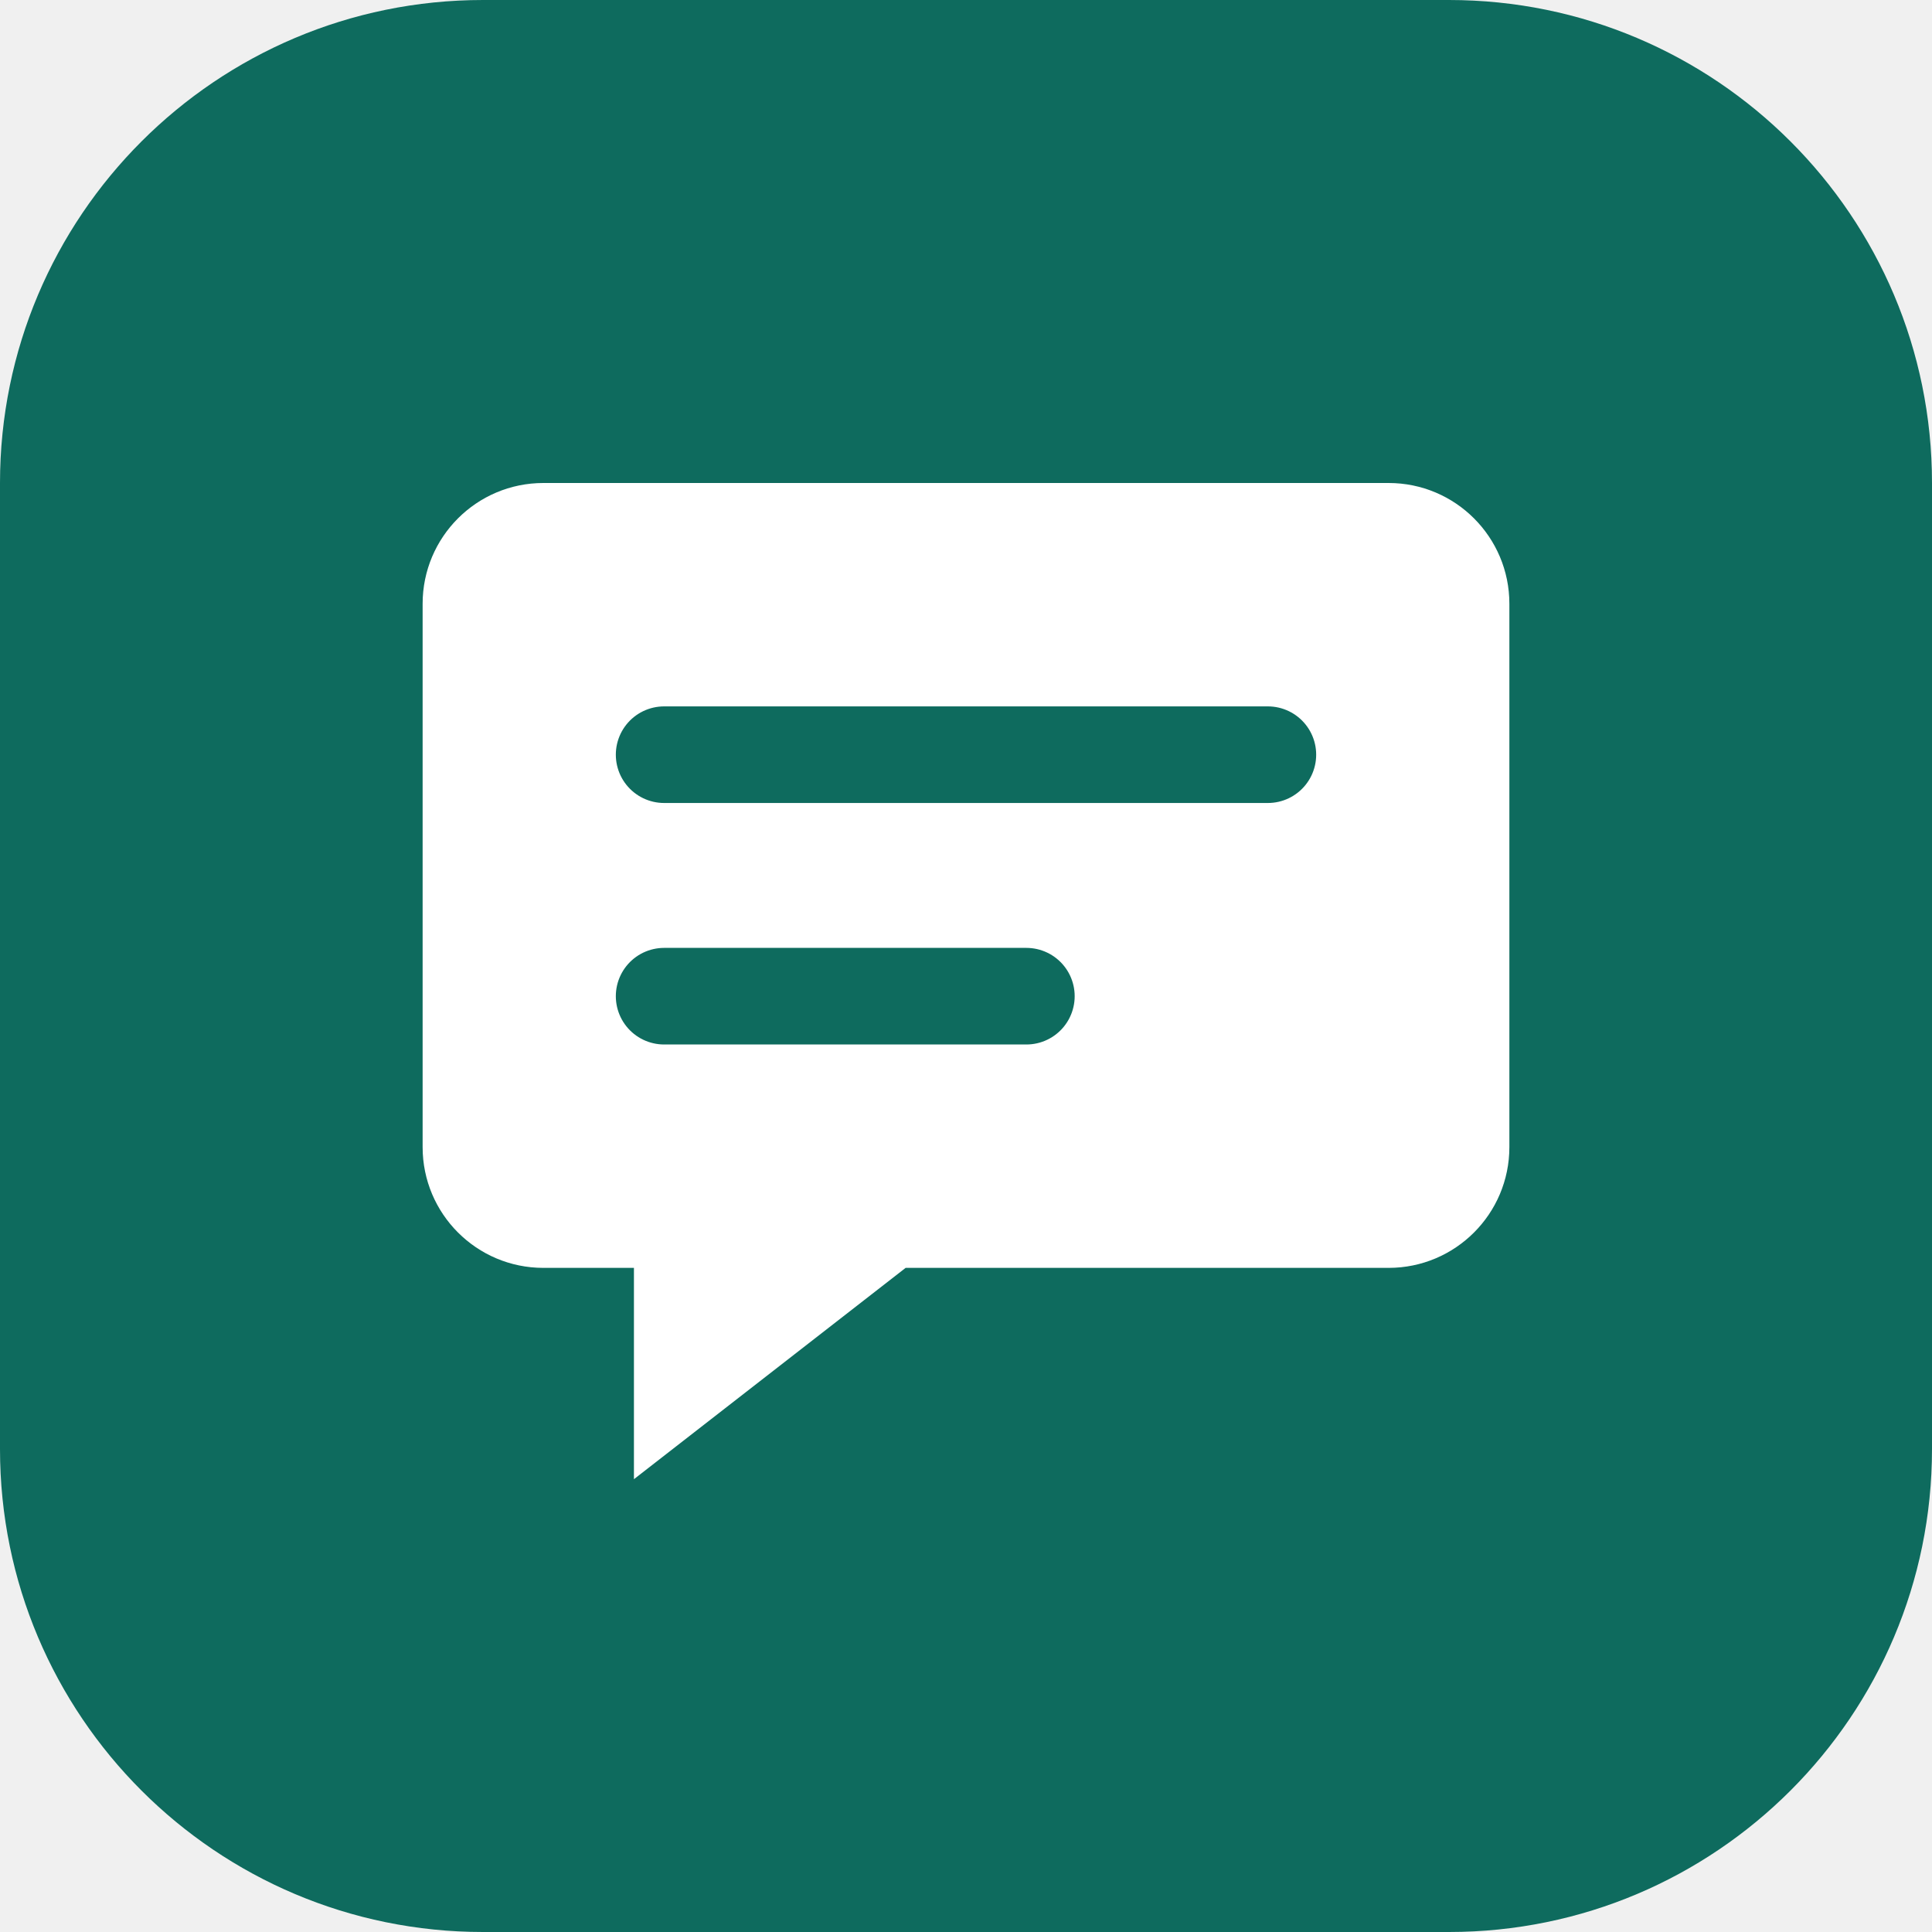
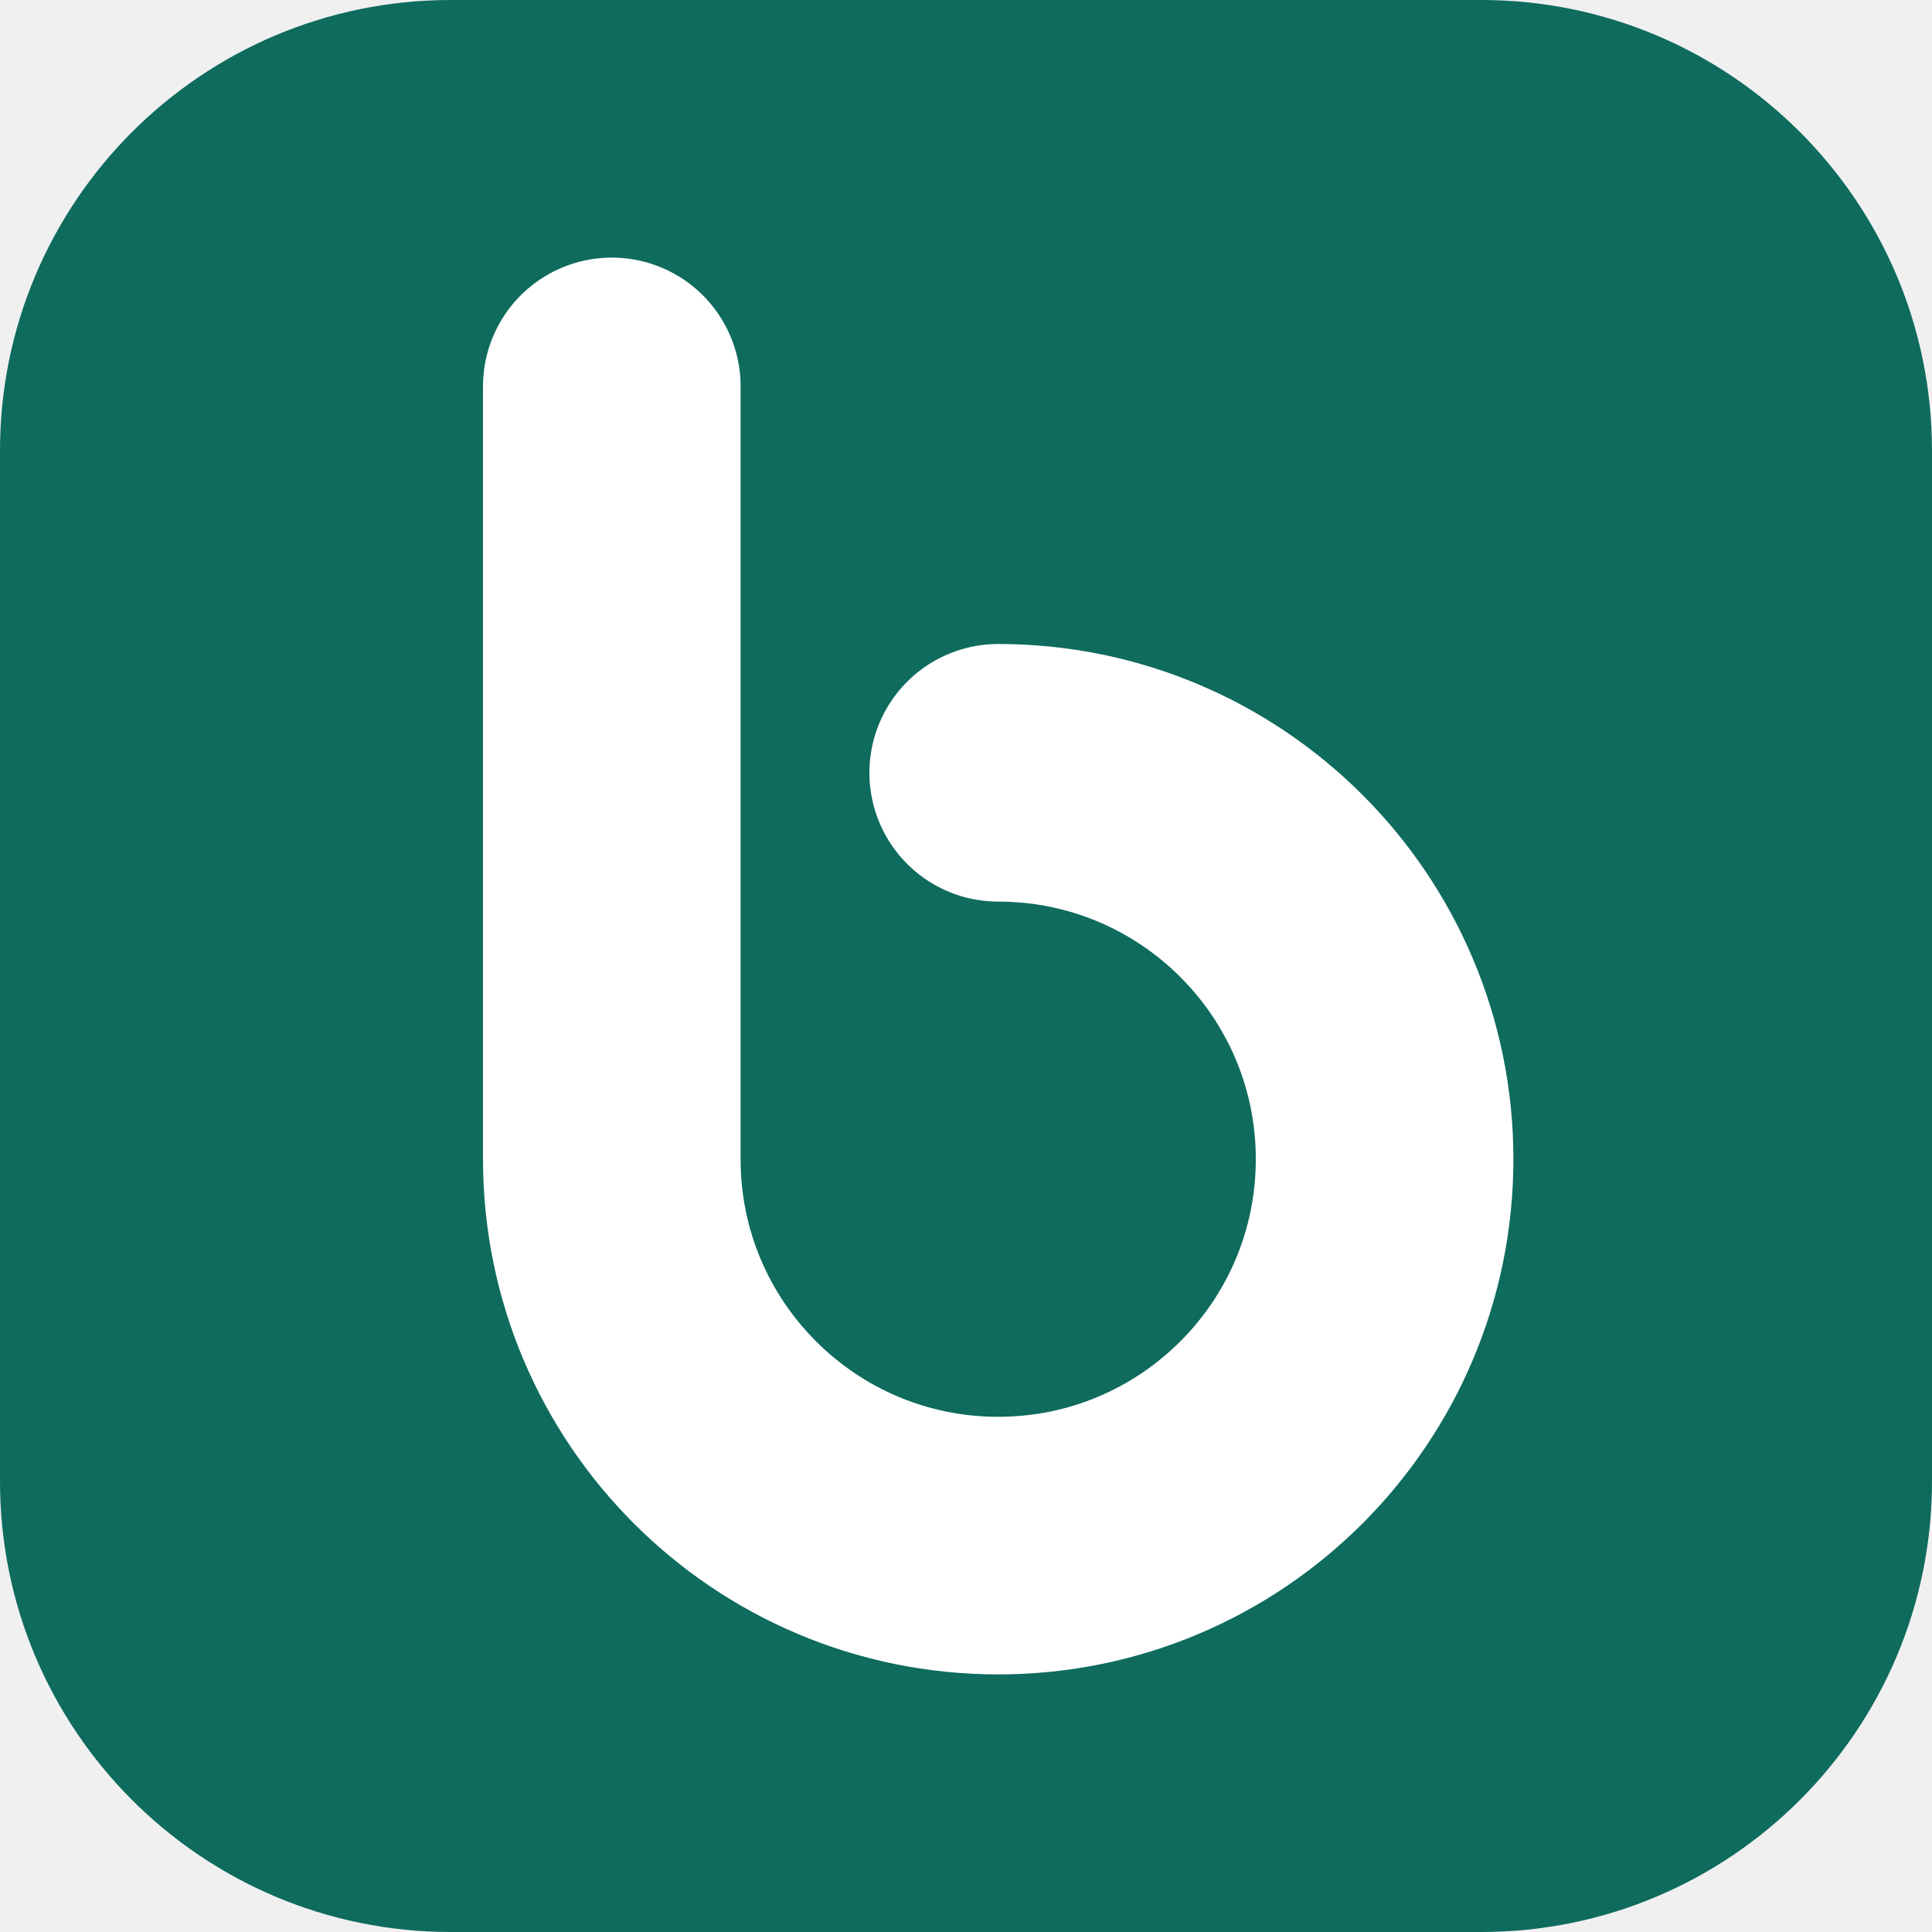
- <svg xmlns="http://www.w3.org/2000/svg" width="32" height="32" viewBox="0 0 32 32">
-   <rect width="32" height="32" rx="8" fill="#0E6B5E" />
-   <path d="M9 8H23a2 2 0 0 1 2 2V19a2 2 0 0 1-2 2H15L10.5 24.5V21H9a2 2 0 0 1-2-2V10a2 2 0 0 1 2-2Z" fill="#FFFFFF" />
-   <path d="M11 12.5h10M11 16.5h6" stroke="#0E6B5E" stroke-width="1.6" stroke-linecap="round" />
+ <svg xmlns="http://www.w3.org/2000/svg" width="32" height="32" viewBox="0 0 120 120">
+   <rect width="120" height="120" rx="28" fill="#0E6B5E" />
+   <path d="M38 24V72A24 24 0 1 0 62 48" fill="none" stroke="#FFFFFF" stroke-width="16" stroke-linecap="round" />
</svg>
